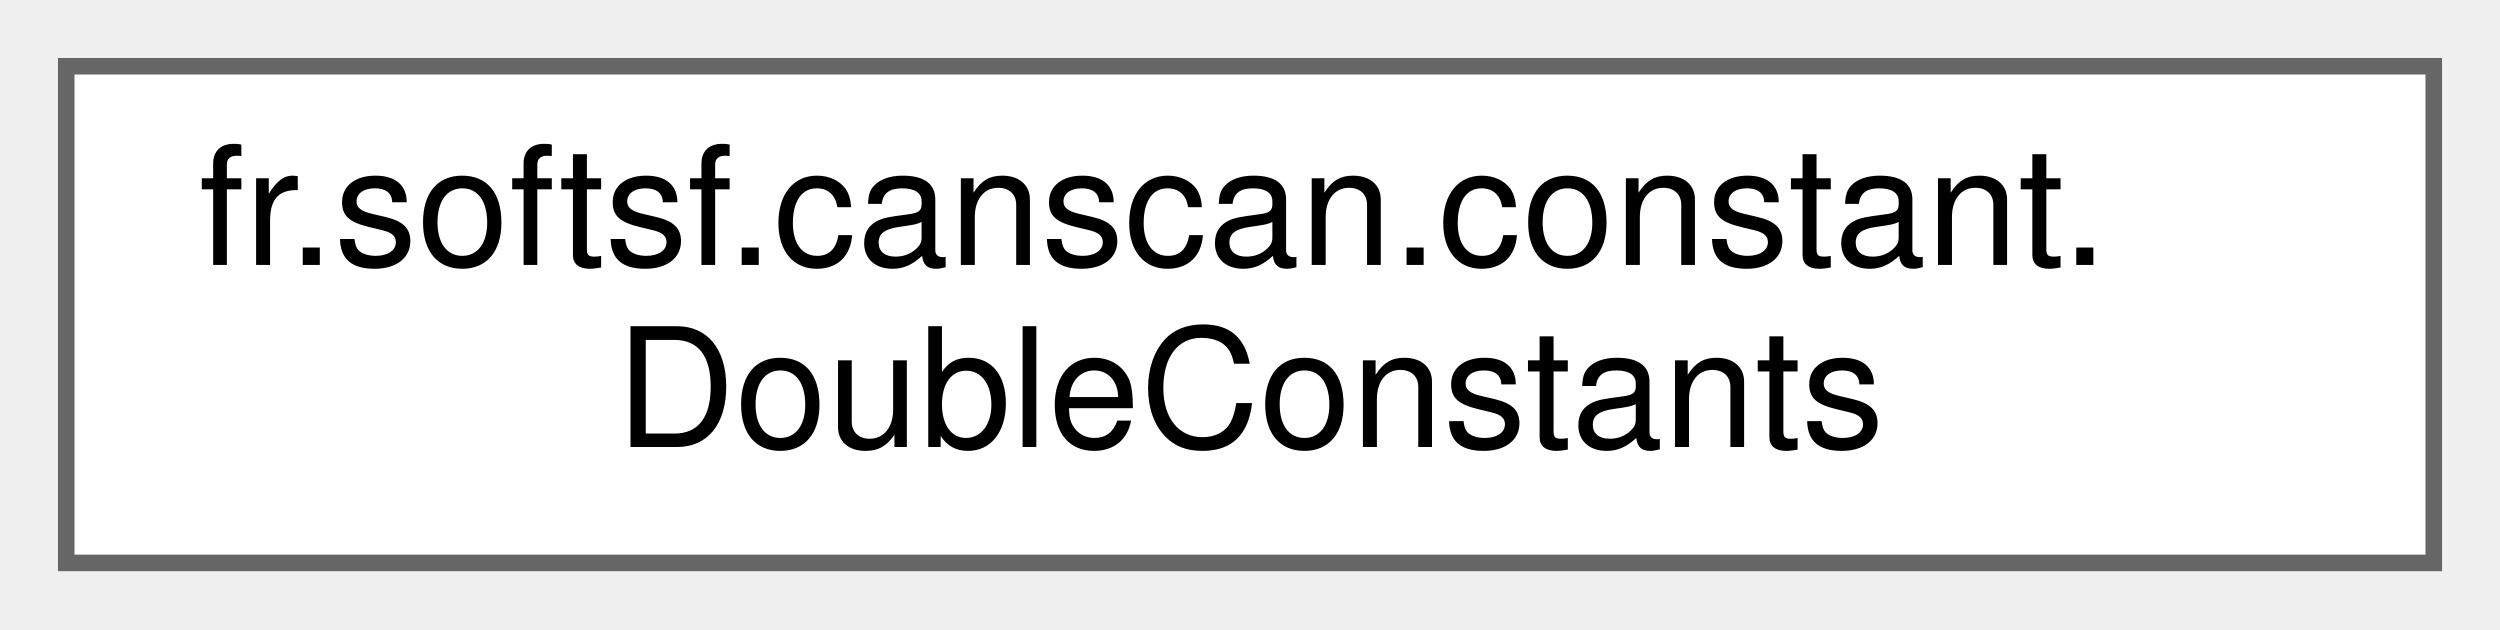
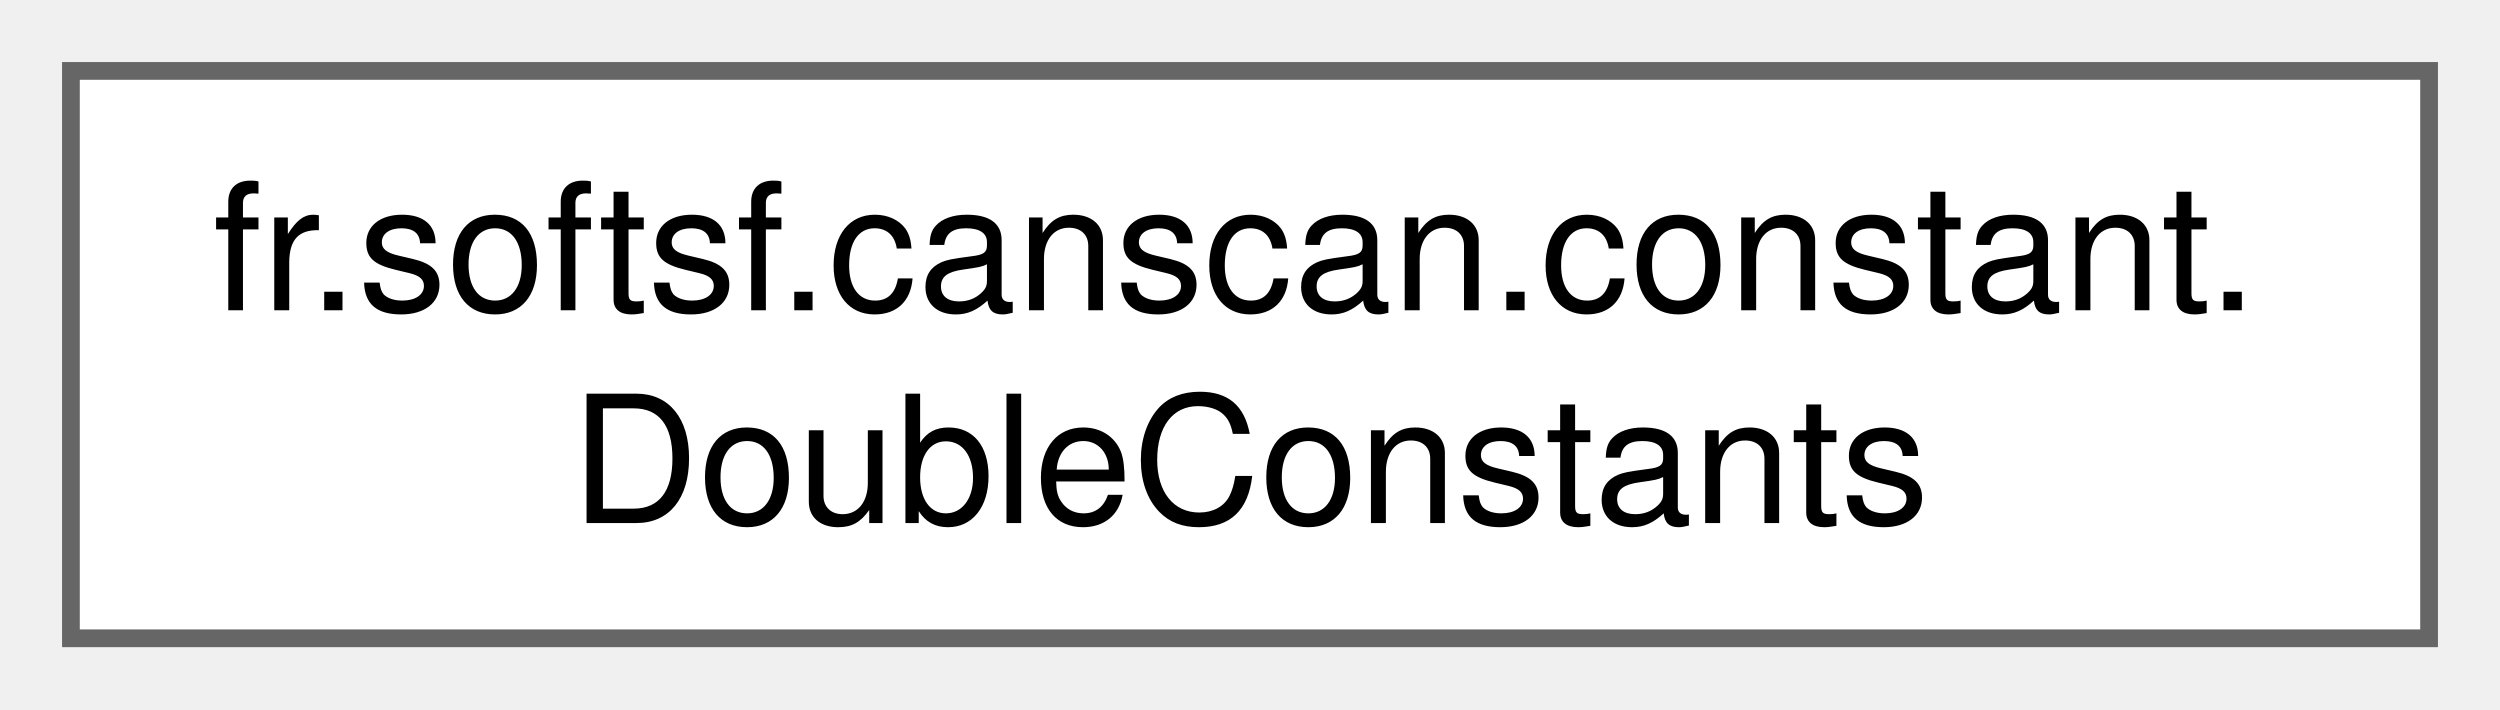
- <svg xmlns="http://www.w3.org/2000/svg" xmlns:xlink="http://www.w3.org/1999/xlink" width="151pt" height="38pt" viewBox="0.00 0.00 151.00 38.00">
-   <g id="graph0" class="graph" transform="scale(1 1) rotate(0) translate(4 34)">
+ <svg xmlns="http://www.w3.org/2000/svg" xmlns:xlink="http://www.w3.org/1999/xlink" width="141pt" height="40pt" viewBox="0.00 0.00 141.00 40.00">
+   <g id="graph0" class="graph" transform="scale(1 1) rotate(0) translate(4 36)">
    <g id="Node000000" class="node">
      <g id="a_Node000000">
-         <a xlink:href="enumfr_1_1softsf_1_1canscan_1_1constant_1_1DoubleConstants.html" target="_top" xlink:title="Double constants.">
-           <polygon fill="white" stroke="#666666" points="143,-30 0,-30 0,0 143,0 143,-30" />
-           <text text-anchor="start" x="8" y="-18" font-family="Helvetica,sans-Serif" font-size="10.00">fr.softsf.canscan.constant.</text>
-           <text text-anchor="middle" x="71.5" y="-7" font-family="Helvetica,sans-Serif" font-size="10.00">DoubleConstants</text>
+         <a xlink:href="enumfr_1_1softsf_1_1canscan_1_1constant_1_1_double_constants.html" target="_top" xlink:title="Double constants.">
+           <polygon fill="white" stroke="#666666" points="133,-32 0,-32 0,0 133,0 133,-32" />
+           <text text-anchor="start" x="8" y="-18.5" font-family="Helvetica,sans-Serif" font-size="10.00">fr.softsf.canscan.constant.</text>
+           <text text-anchor="middle" x="66.5" y="-6.5" font-family="Helvetica,sans-Serif" font-size="10.00">DoubleConstants</text>
        </a>
      </g>
    </g>
  </g>
</svg>
